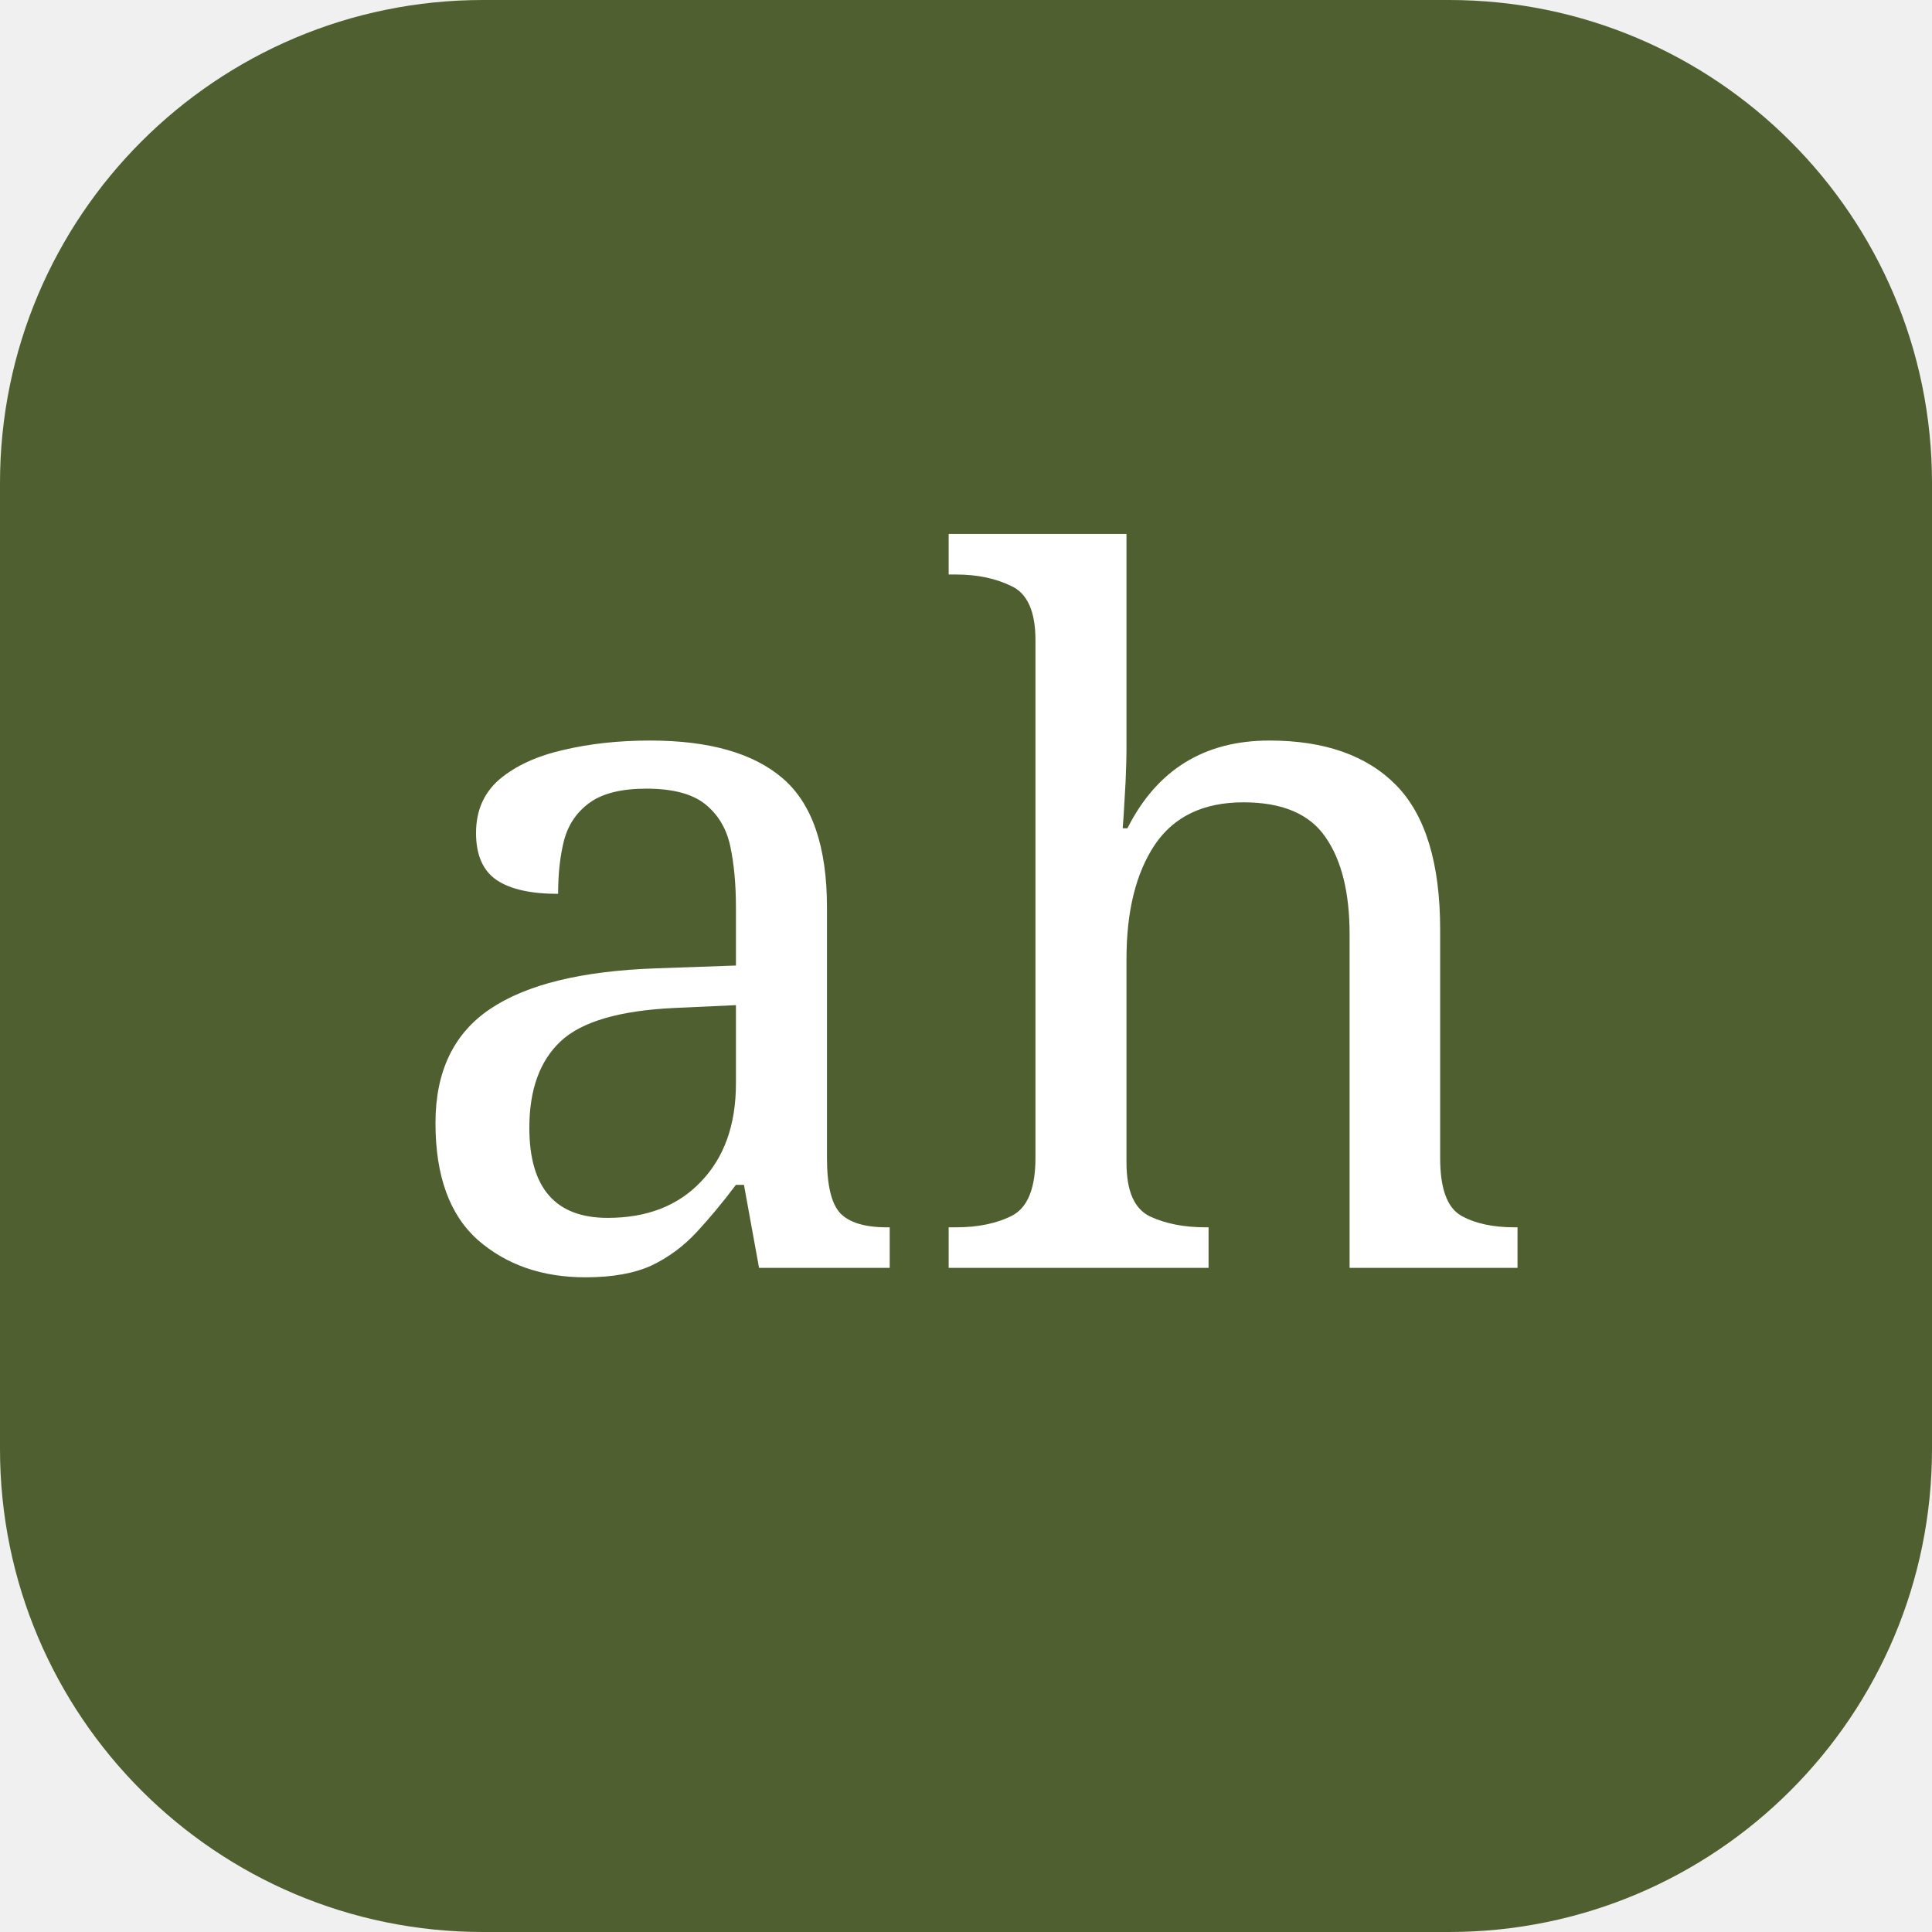
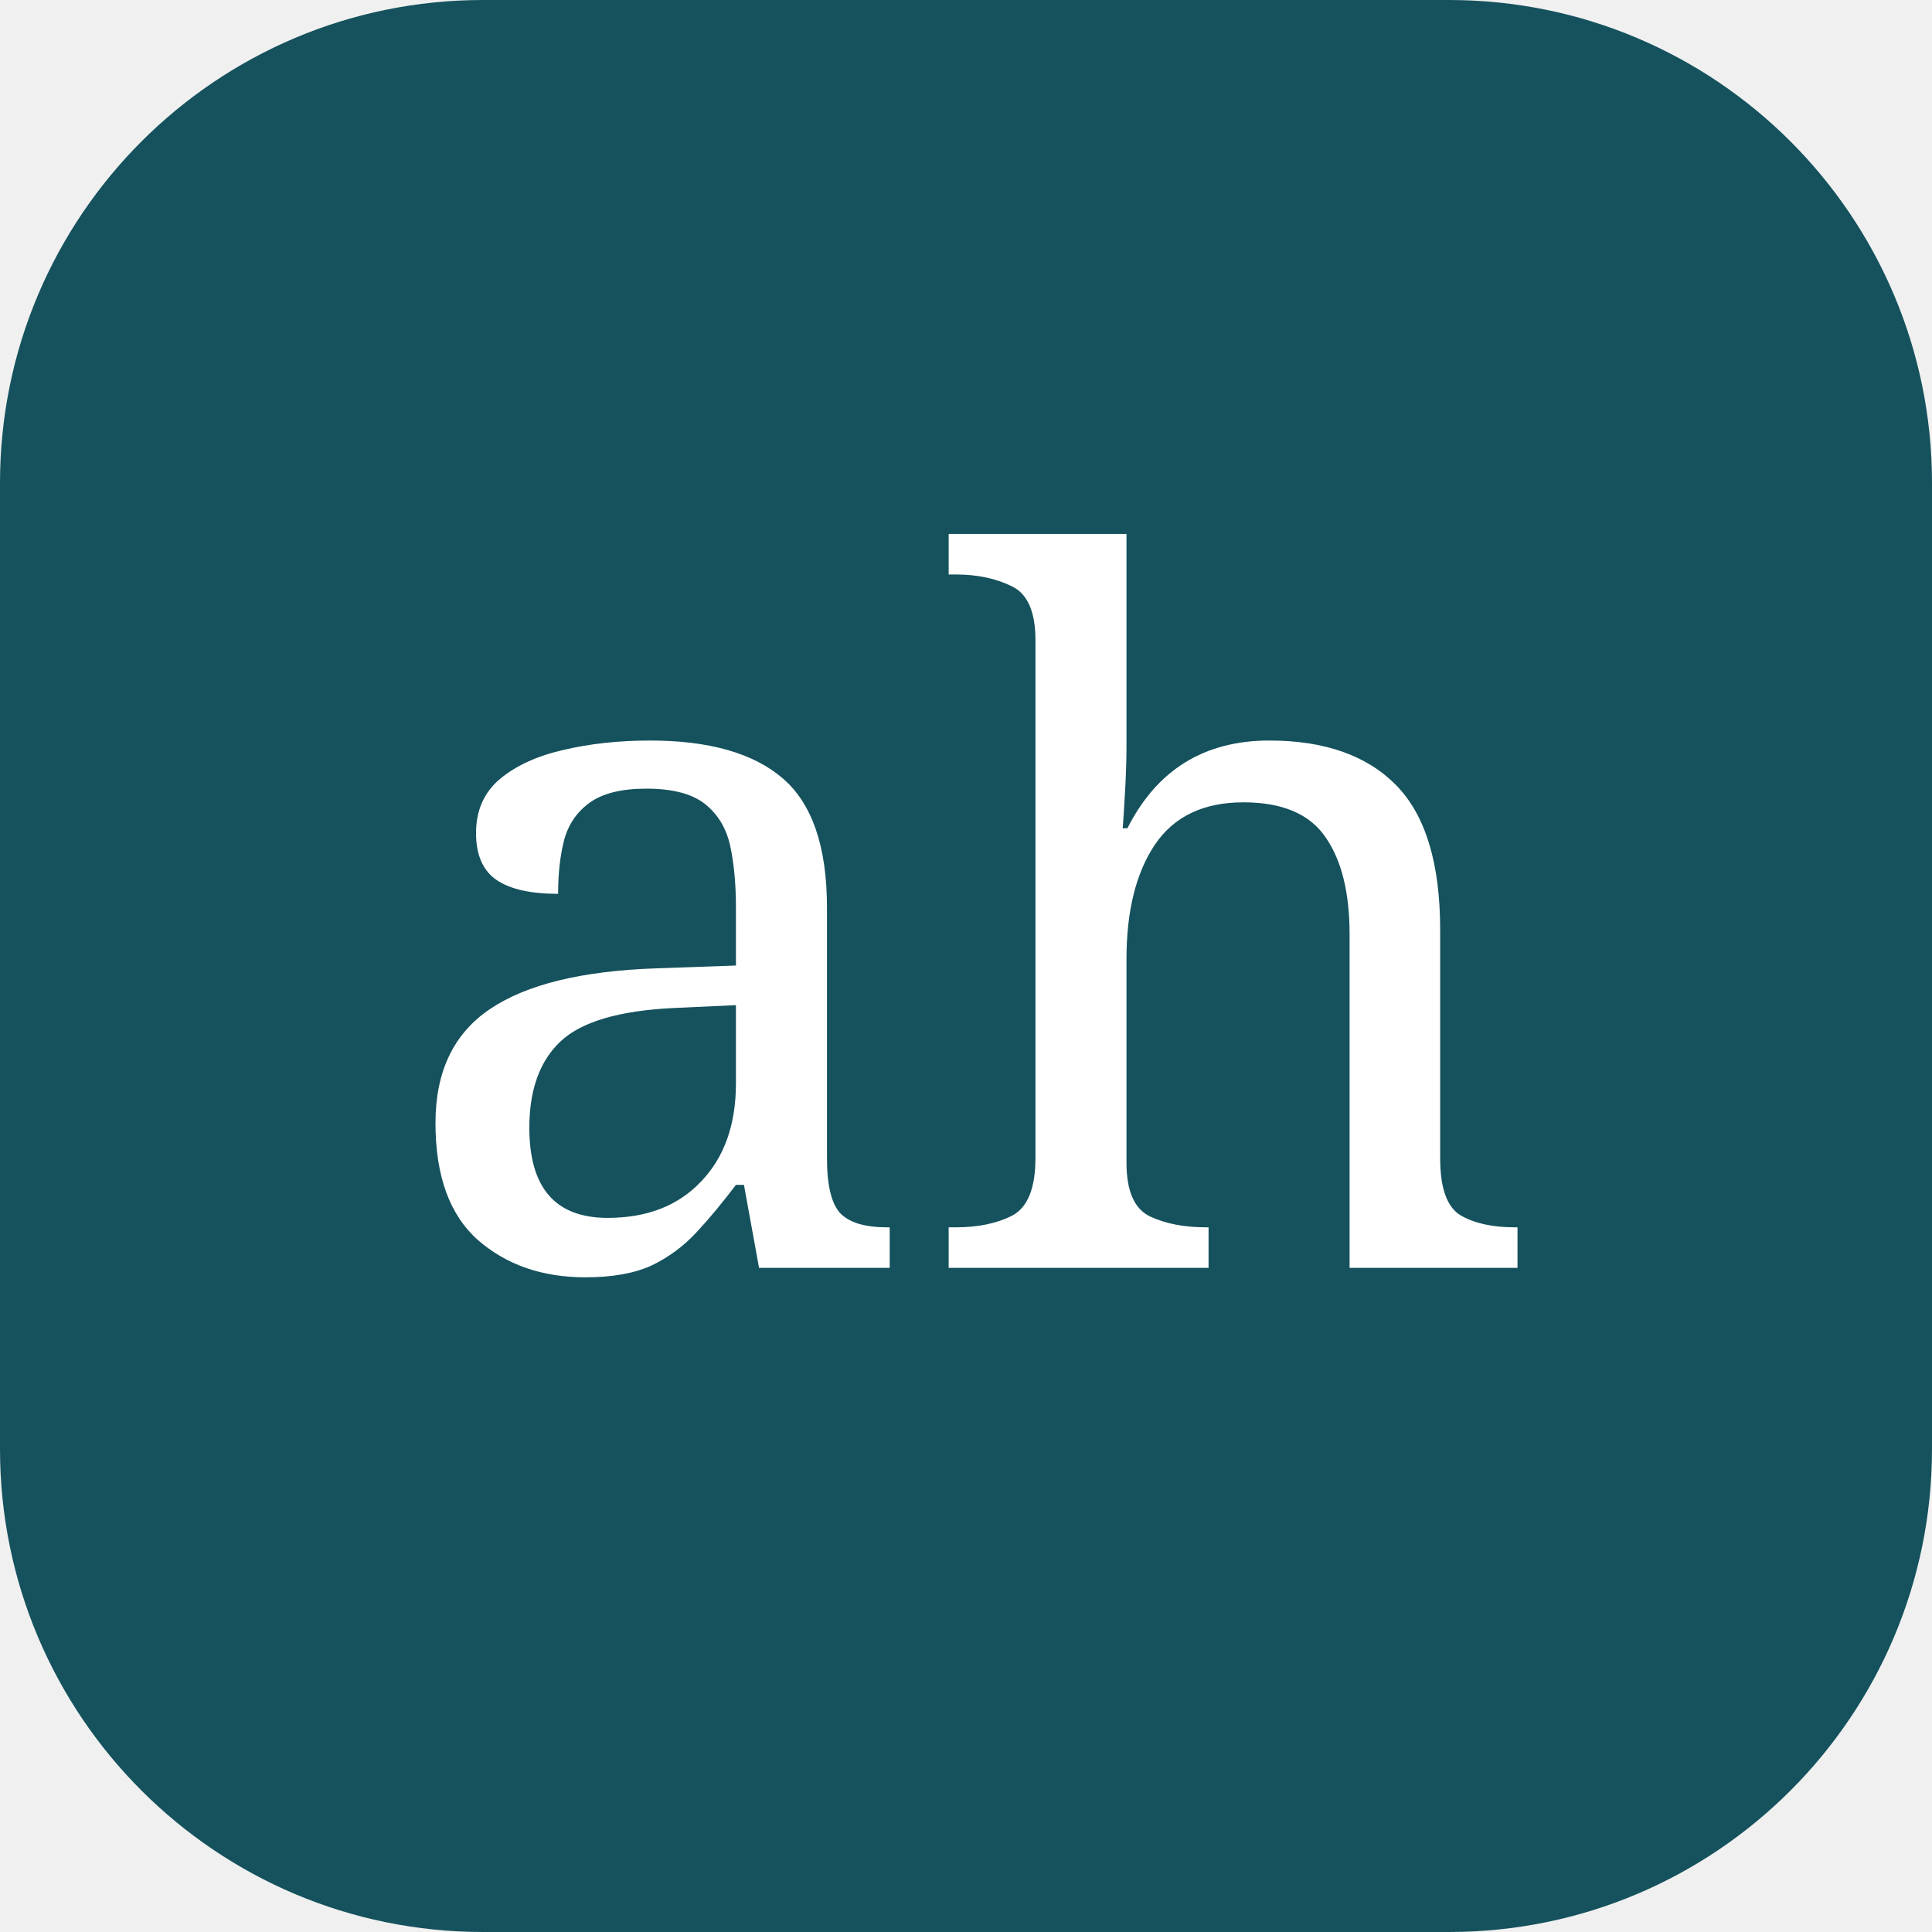
<svg xmlns="http://www.w3.org/2000/svg" viewBox="0 0 64 64">
-   <rect width="64" height="64" rx="16" fill="#505f30" />
+   <rect width="64" height="64" rx="16" fill="#15525d" />
  <text x="32" y="42" text-anchor="middle" fill="white" font-family="Georgia" font-size="32">ah</text>
</svg>
